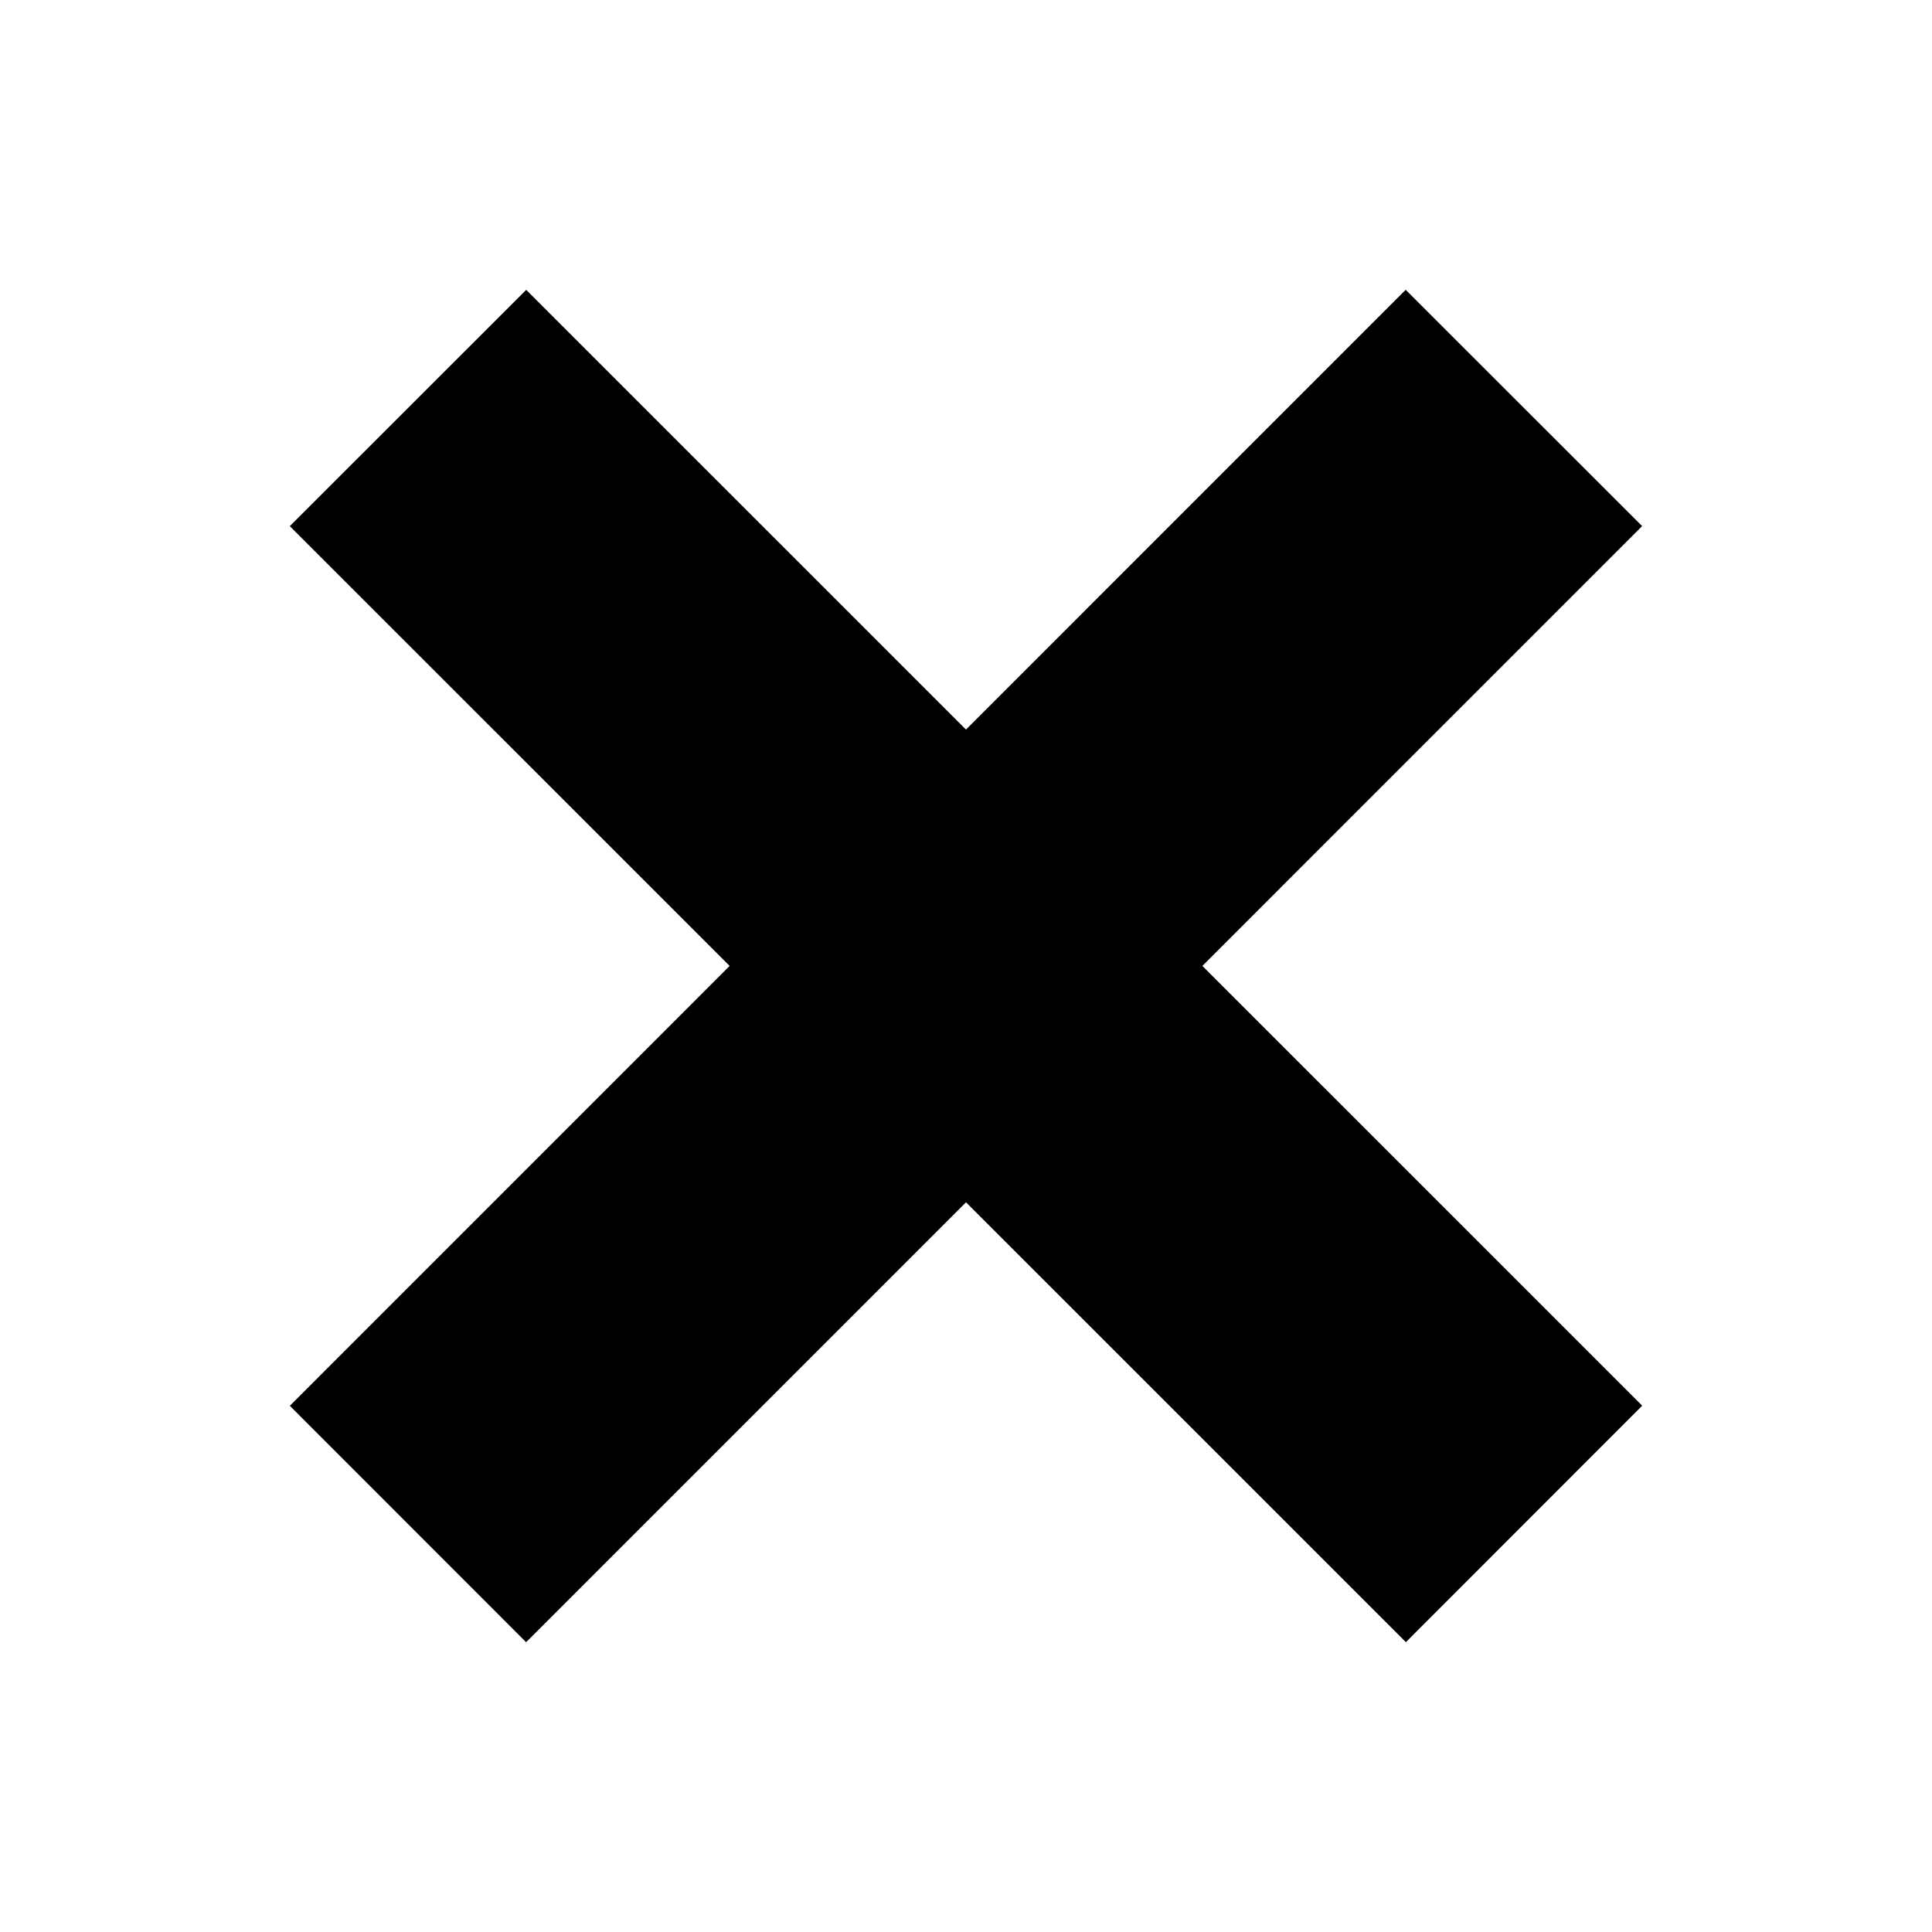
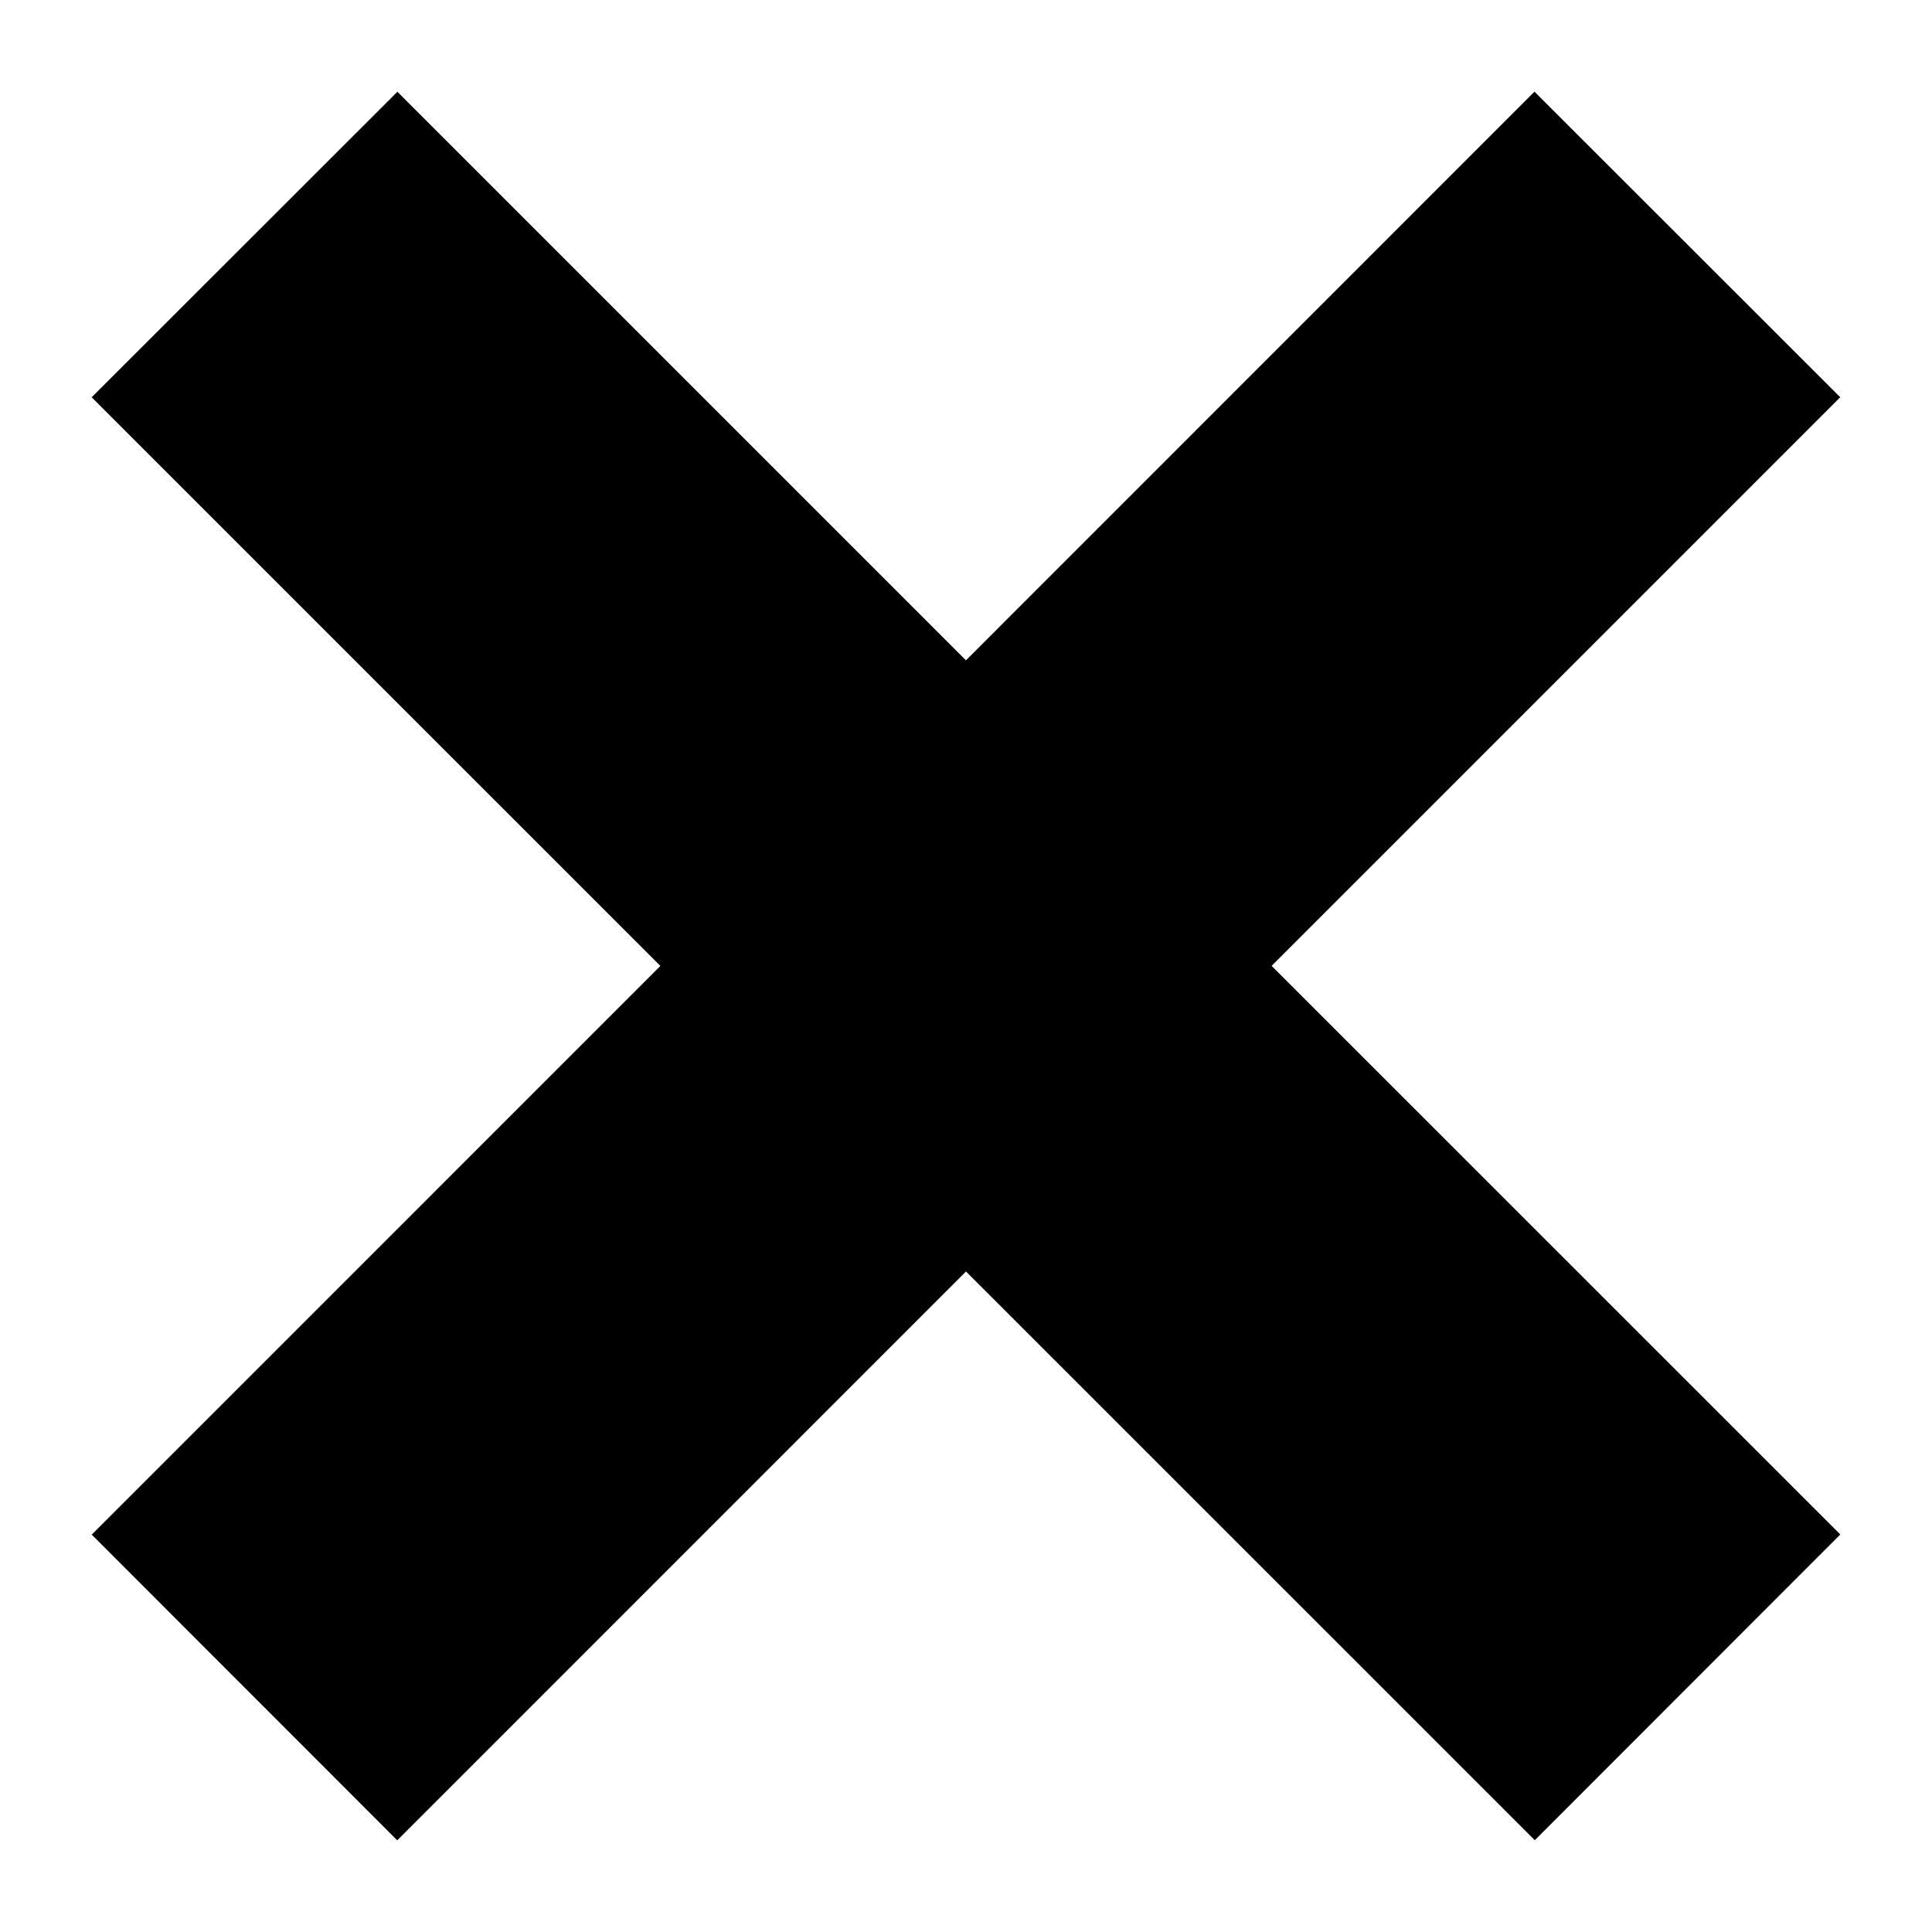
<svg xmlns="http://www.w3.org/2000/svg" version="1.1" id="Layer_1" x="0px" y="0px" width="64px" height="64px" viewBox="0 0 64 64" enable-background="new 0 0 64 64" xml:space="preserve">
  <g id="axis-xhdpi" display="none">
    <path display="inline" fill="#555555" d="M32.083,0.167c-17.626,0-31.917,14.291-31.917,31.916C0.167,49.711,14.458,64,32.083,64   C49.711,64,64,49.711,64,32.082C64,14.457,49.711,0.167,32.083,0.167z M32.083,57.8C17.88,57.8,6.365,46.286,6.365,32.082   c0-14.203,11.516-25.718,25.719-25.718S57.801,17.88,57.801,32.082C57.801,46.288,46.289,57.8,32.083,57.8z" />
-     <path id="pause-3-icon" fill="#00FF00" d="M29.973,46.103h-8.167V18.064h8.167V46.103z M43.357,46.103h-8.169V18.064h8.169V46.103z   " />
+     <path id="pause-3-icon" display="inline" fill="#00FF00" d="M29.973,46.104h-8.167v-28.04h8.167V46.104z M43.357,46.104h-8.17   v-28.04h8.17V46.104z" />
  </g>
-   <polygon id="arrow-37-icon" display="none" points="32,16.811 53,47.189 11,47.189 " />
-   <path id="fullscreen-icon" display="none" d="M20.576,51.915L24.653,56H8V39.347l4.085,4.078l6.67-6.671l8.491,8.492L20.576,51.915z   M39.347,8l4.078,4.084l-6.534,6.534l8.491,8.491l6.534-6.534L56,24.653V8H39.347z M12.085,20.576L8,24.653V8h16.653l-4.078,4.084  l6.67,6.67l-8.492,8.492L12.085,20.576z M56,39.347l-4.085,4.078l-6.533-6.534l-8.491,8.491l6.533,6.534L39.347,56H56V39.347z" />
-   <path id="audio-5-icon" display="none" d="M16.729,41.542H9.616c-1.905,0-3.449-1.543-3.449-3.448V25.905  c0-1.904,1.544-3.448,3.449-3.448h7.114V41.542z M20.606,21.602v20.795l16.667,9.599v-39.99L20.606,21.602z M57.833,37.281  l-5.285-5.282l5.284-5.285l-2.841-2.839l-5.282,5.284l-5.286-5.284l-2.84,2.839l5.285,5.285l-5.285,5.285l2.839,2.84l5.287-5.286  l5.284,5.286L57.833,37.281z" />
-   <polygon id="x-mark-icon" points="54.4,46.565 39.83,31.997 54.398,17.428 46.565,9.6 31.999,24.168 17.431,9.602 9.6,17.429   24.17,31.998 9.601,46.569 17.428,54.4 32,39.827 46.572,54.398 " />
+   <polygon id="arrow-37-icon" display="none" points="52.963,3.018 52.963,60.982 11.037,32 " />
+   <rect x="0.037" display="none" fill="none" stroke="#000000" stroke-width="6" stroke-miterlimit="10" width="63.963" height="64" />
+   <path id="audio-5-icon" display="none" d="M14.878,42.697H6.903c-2.136,0-3.867-1.729-3.867-3.866V25.165  c0-2.135,1.731-3.866,3.867-3.866h7.976L14.878,42.697L14.878,42.697z M19.225,20.34v23.315l18.687,10.764V9.581L19.225,20.34z   M60.964,37.92l-5.926-5.922l5.925-5.926l-3.186-3.184l-5.922,5.925l-5.927-5.925l-3.184,3.184l5.925,5.926l-5.925,5.926  l3.183,3.184l5.928-5.927l5.925,5.927L60.964,37.92z" />
+   <path id="fullscreen-icon" display="none" d="M18.196,56.064L23.122,61H3V40.879l4.936,4.926l8.06-8.061l10.26,10.262L18.196,56.064  z M40.879,3l4.926,4.935l-7.896,7.896L48.17,26.09l7.896-7.895L61,23.122V3H40.879z M7.936,18.196L3,23.122V3h20.122l-4.927,4.935  l8.06,8.06L15.993,26.256L7.936,18.196z M61,40.879l-4.936,4.926l-7.895-7.896L37.909,48.17l7.895,7.896L40.879,61H61V40.879z" />
+   <polygon id="x-mark-icon" points="60.963,50.831 42.124,31.996 60.96,13.159 50.831,3.037 31.999,21.874 13.164,3.04 3.037,13.16   21.876,31.998 3.039,50.836 13.159,60.963 32,42.12 50.842,60.96 " />
</svg>
